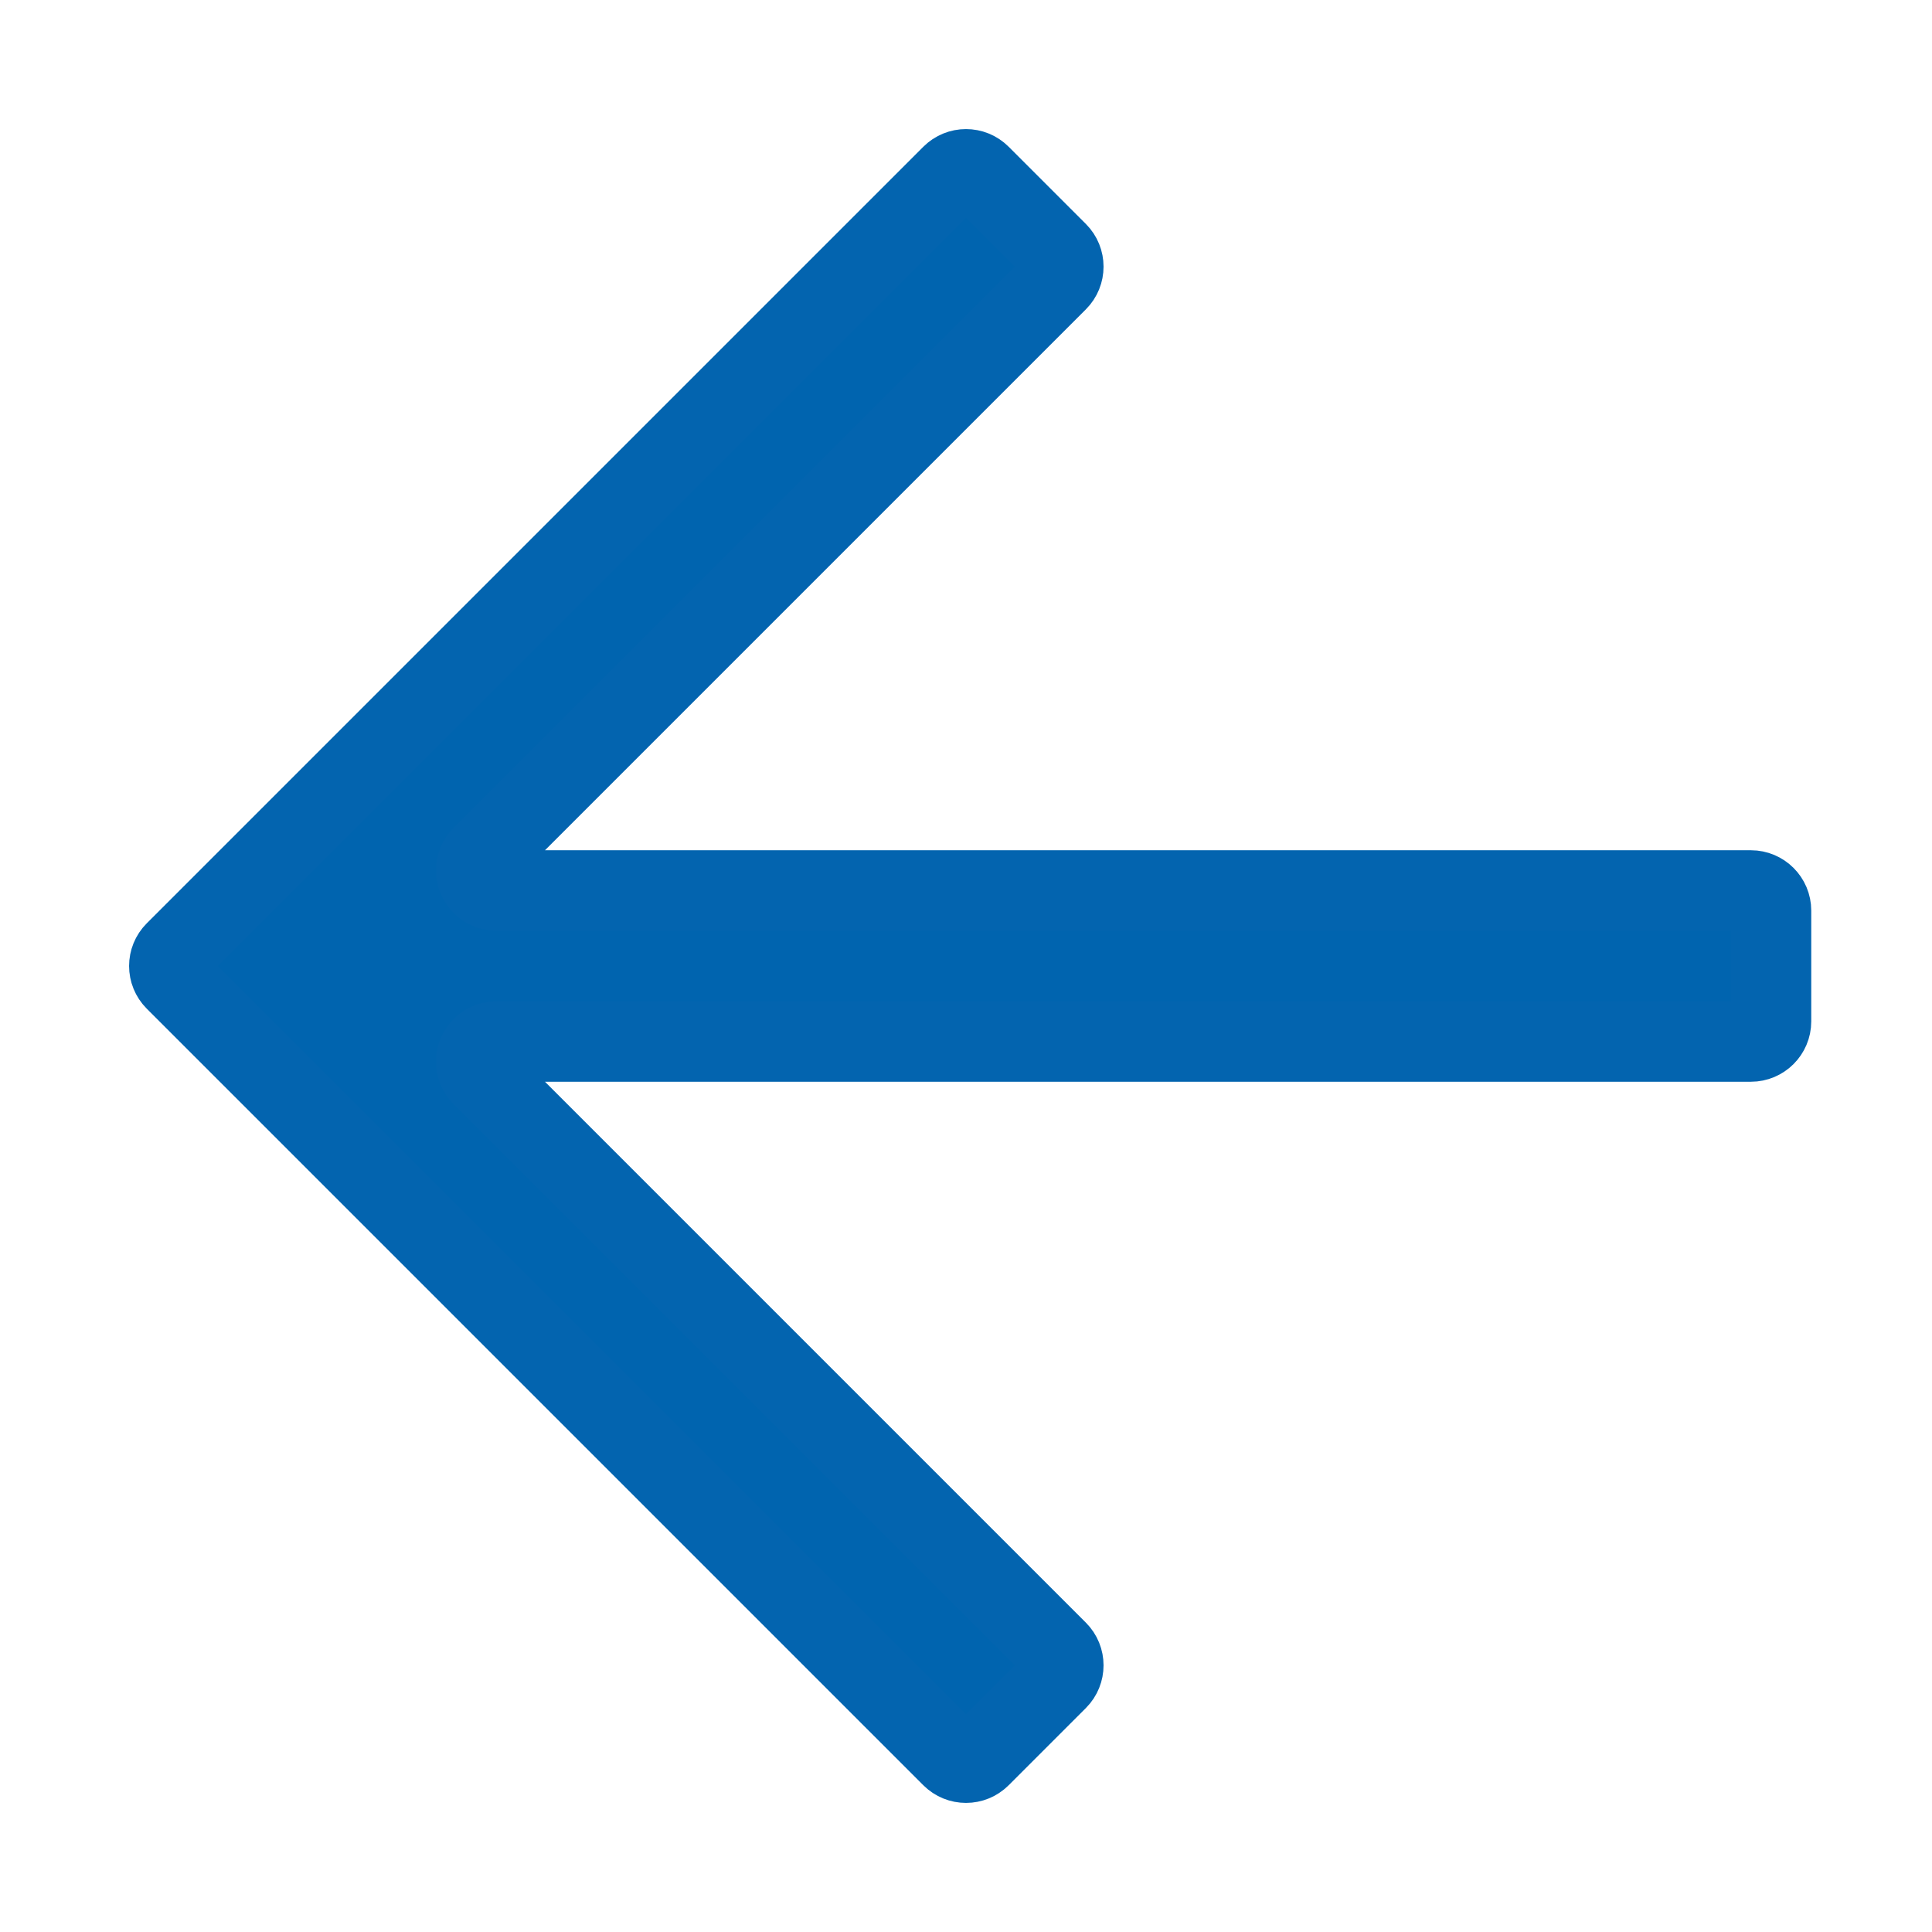
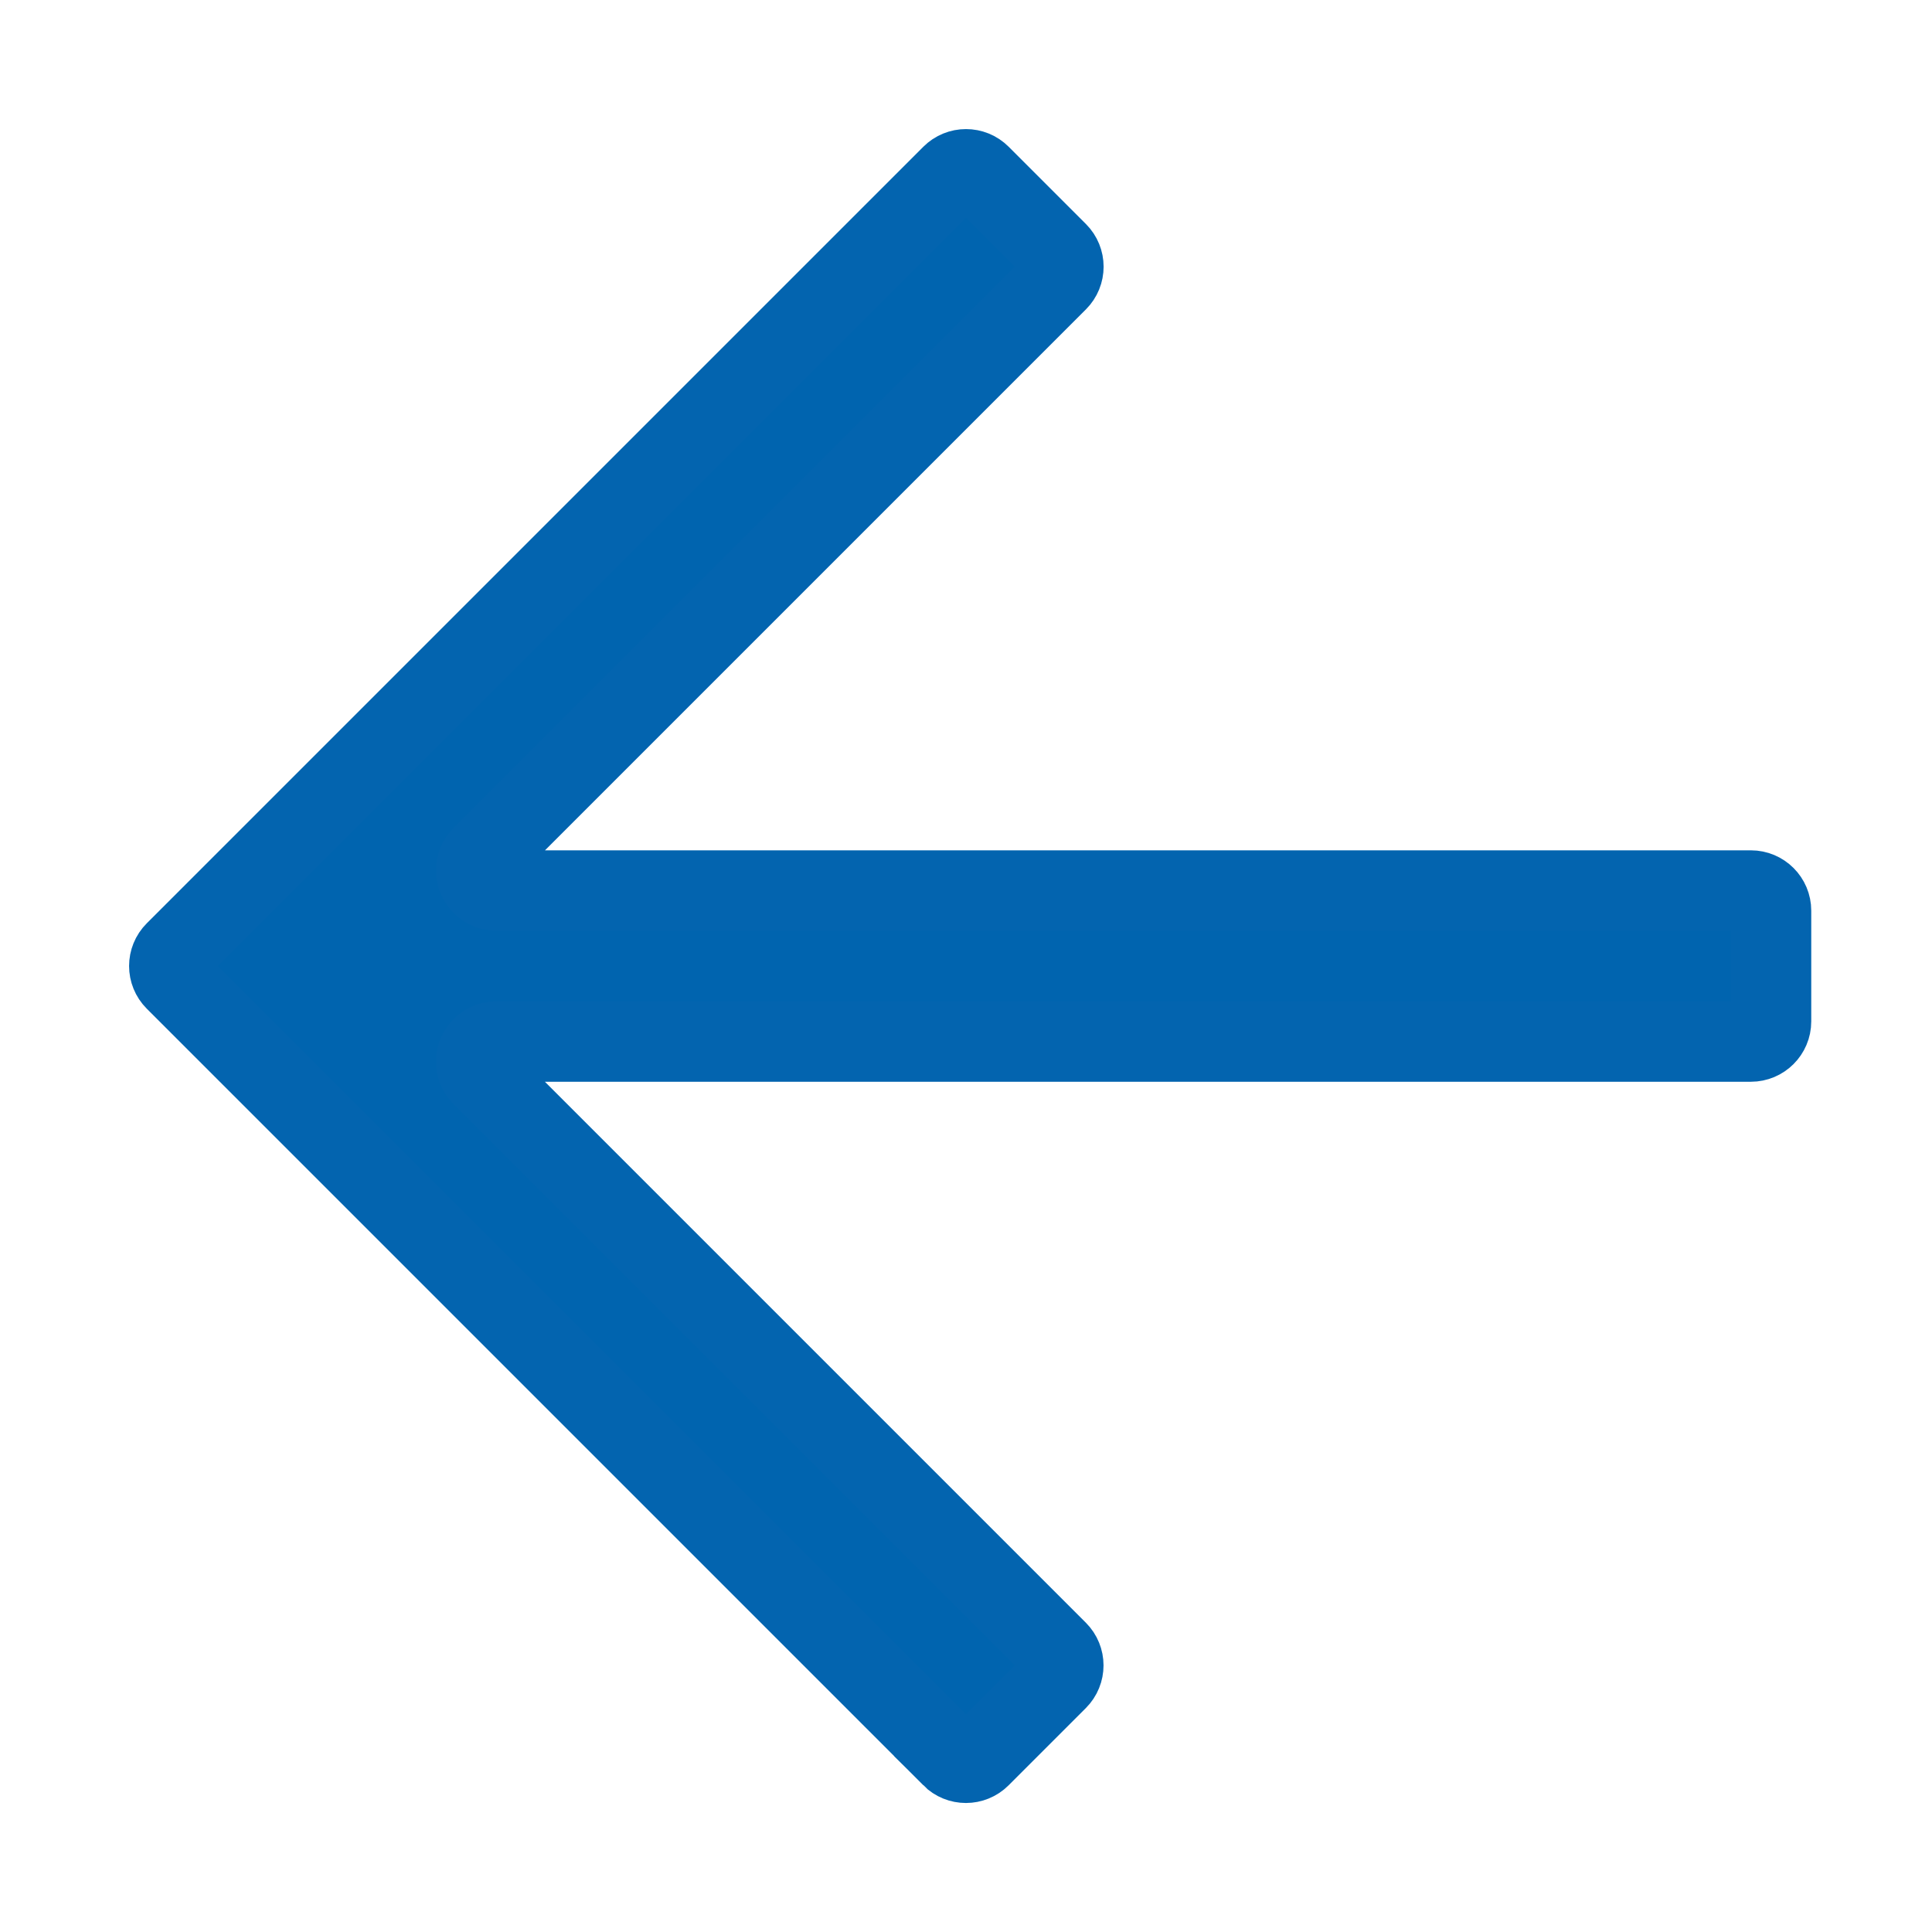
- <svg xmlns="http://www.w3.org/2000/svg" width="24px" height="24px" viewBox="0 0 24 24" version="1.1">
-   <g id="Squat-laskuri" stroke="none" stroke-width="1" fill="none" fill-rule="evenodd">
-     <g id="colors_and_typography" transform="translate(-1154, -795)">
-       <g id="icons" transform="translate(722, 748)">
-         <g id="back_arrow" transform="translate(432, 47)">
-           <rect id="Rectangle" x="0" y="0" width="24" height="24" />
-           <path d="M11.823,21.823 L2.177,12.177 C2.079,12.079 2.079,11.921 2.177,11.823 L11.823,2.177 C11.921,2.079 12.079,2.079 12.177,2.177 L13.136,3.136 C13.233,3.233 13.233,3.392 13.136,3.489 L5.989,10.636 C5.892,10.733 5.892,10.892 5.989,10.989 C6.036,11.036 6.1,11.062 6.166,11.062 L21.75,11.062 C21.888,11.062 22,11.174 22,11.312 L22,12.688 C22,12.826 21.888,12.938 21.75,12.938 L6.166,12.938 C6.028,12.938 5.916,13.049 5.916,13.188 C5.916,13.254 5.942,13.317 5.989,13.364 L13.136,20.511 C13.233,20.608 13.233,20.767 13.136,20.864 L12.177,21.823 C12.079,21.921 11.921,21.921 11.823,21.823 Z" id="Path" stroke="#0364AF" fill="#0064AF" fill-rule="nonzero" />
-         </g>
-       </g>
-     </g>
+ <svg xmlns="http://www.w3.org/2000/svg" width="24" height="24" viewBox="0 0 24 24">
+   <g fill="none" fill-rule="evenodd">
+     <path d="M0 0h24v24H0z" />
+     <path d="m11.823 21.823-9.646-9.646c-.098-.098-.098-.256 0-.354l9.646-9.646c.098-.098.256-.098.354 0l.959.959c.098.098.098.256 0 .354l-7.146 7.146c-.098.098-.098.256 0 .354.047.047.11.073.177.073H21.75c.138 0 .25.112.25.25v1.375c0 .138-.112.25-.25.25H6.166c-.138 0-.25.112-.25.25 0 .066.026.13.073.177l7.146 7.146c.098.098.098.256 0 .354l-.959.959c-.098.098-.256.098-.354 0Z" stroke="#0364AF" fill="#0064AF" fill-rule="nonzero" />
  </g>
</svg>
